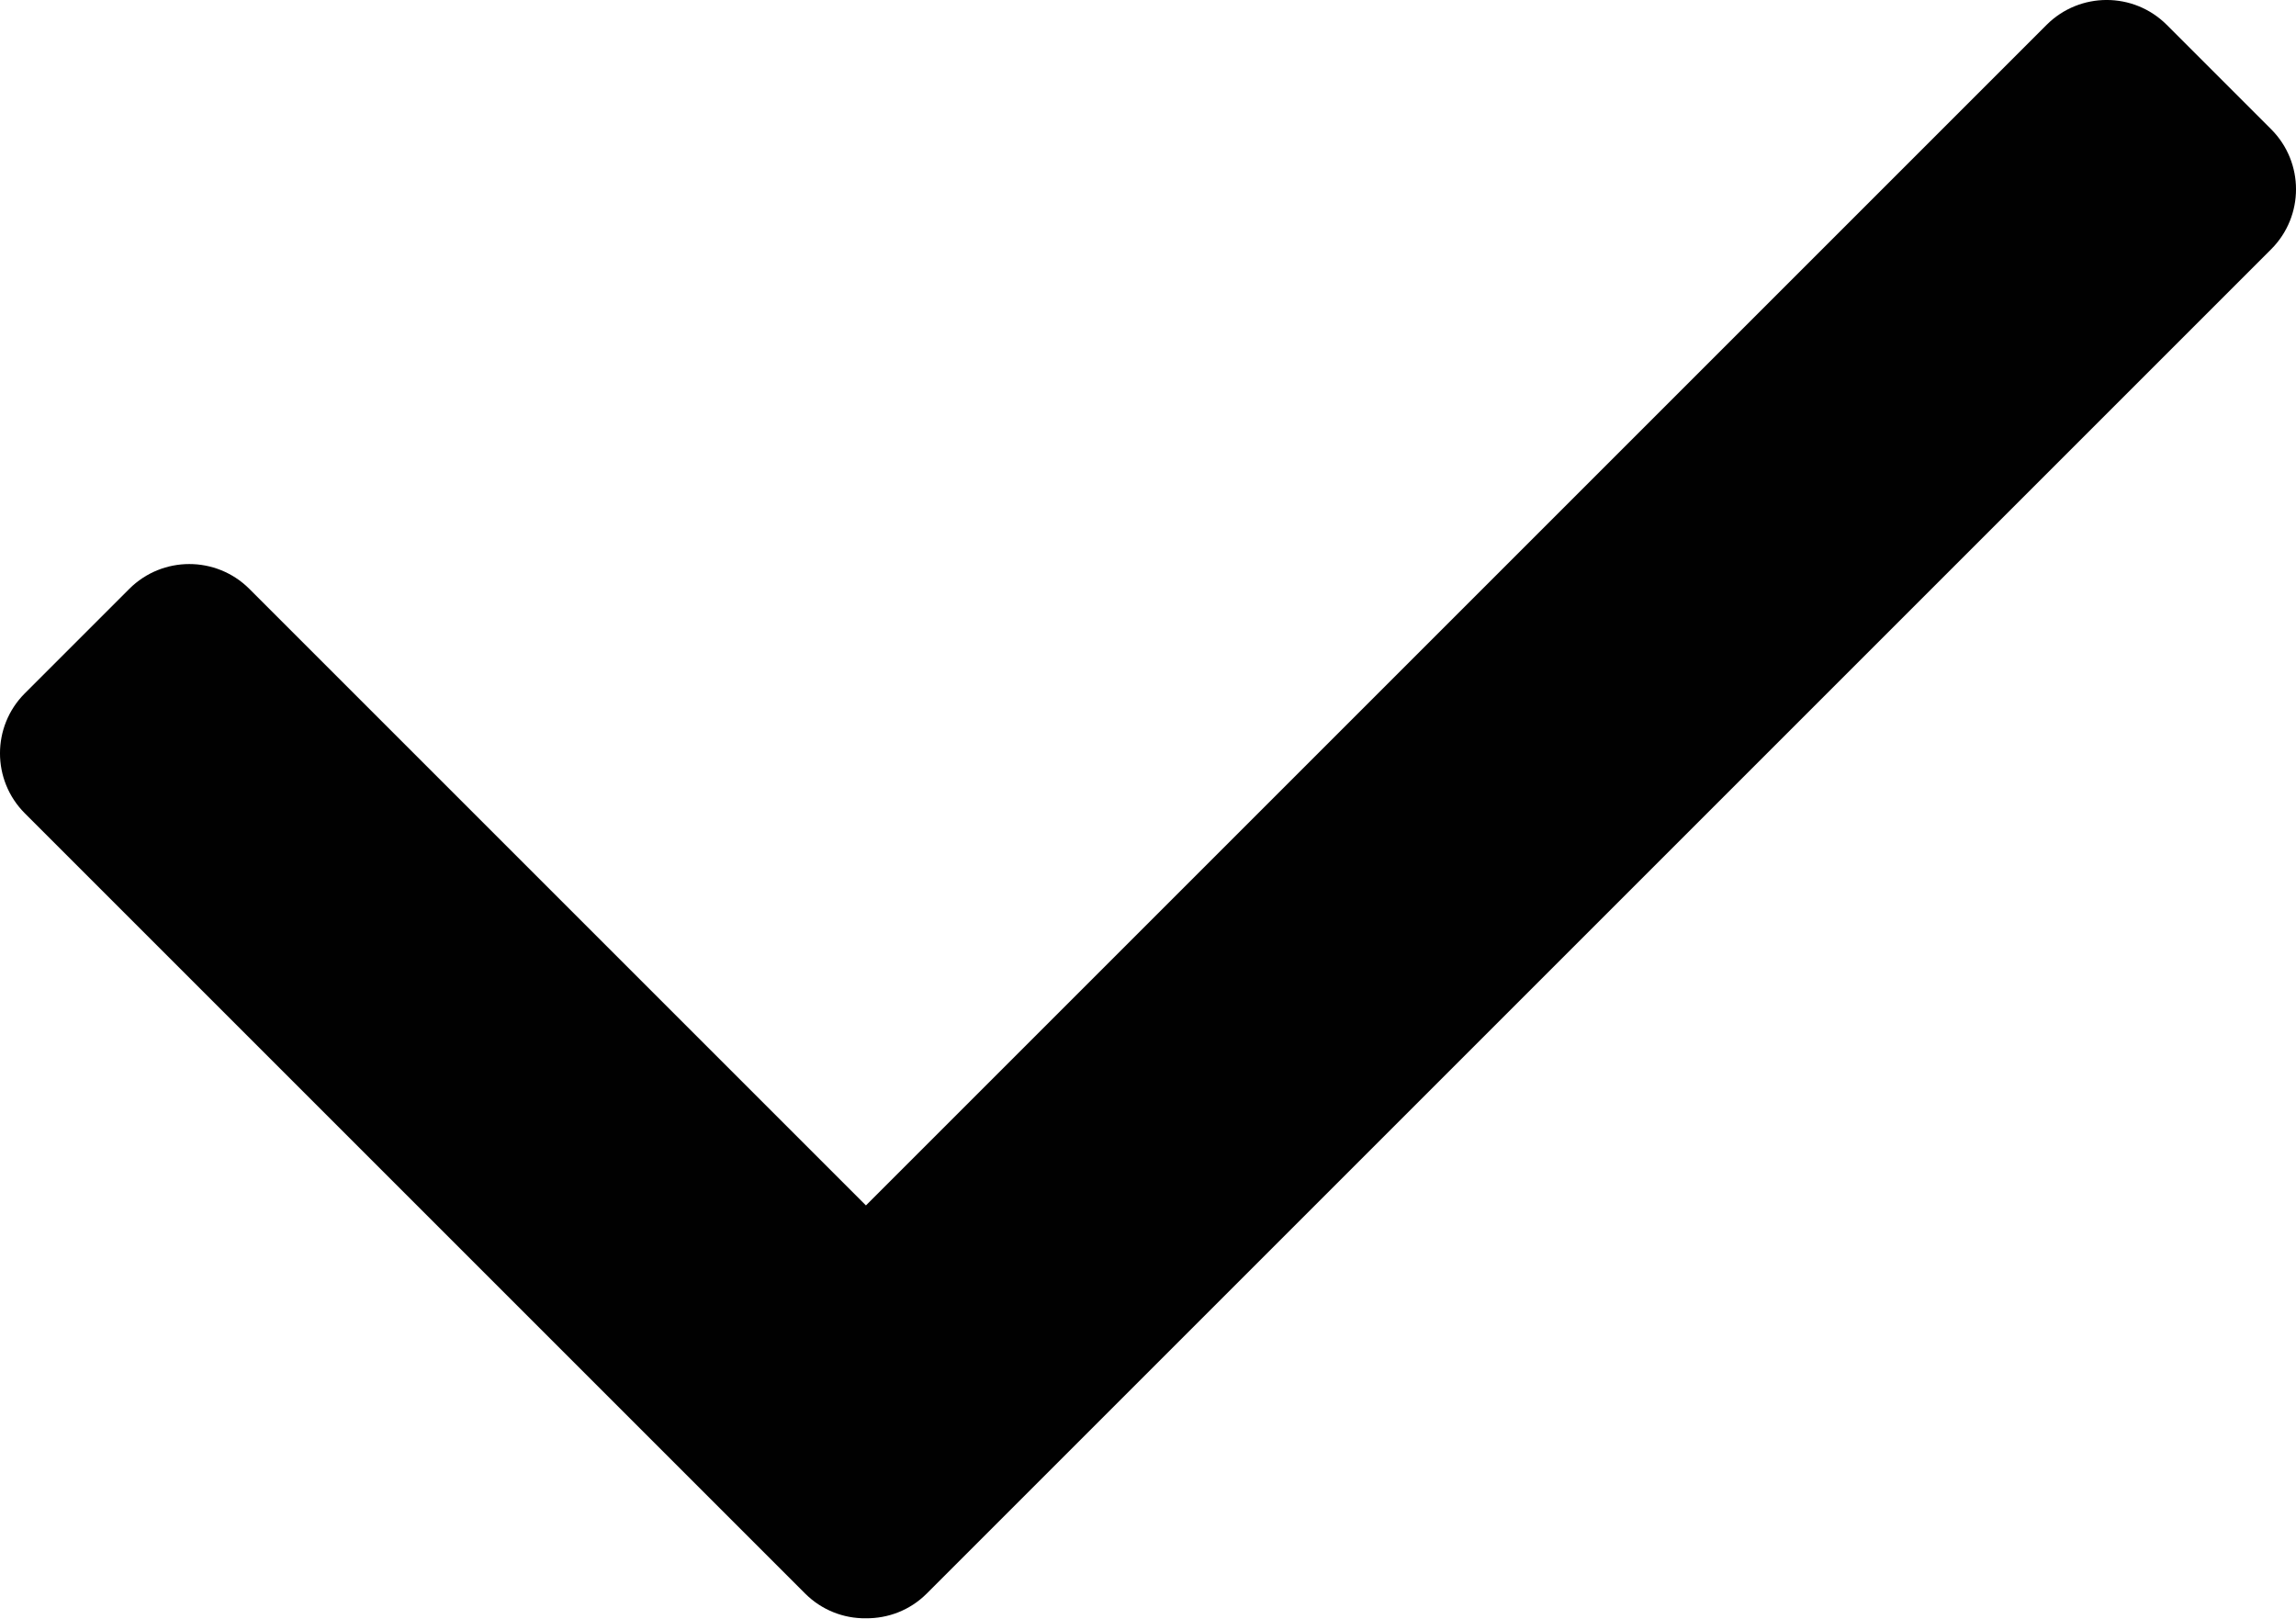
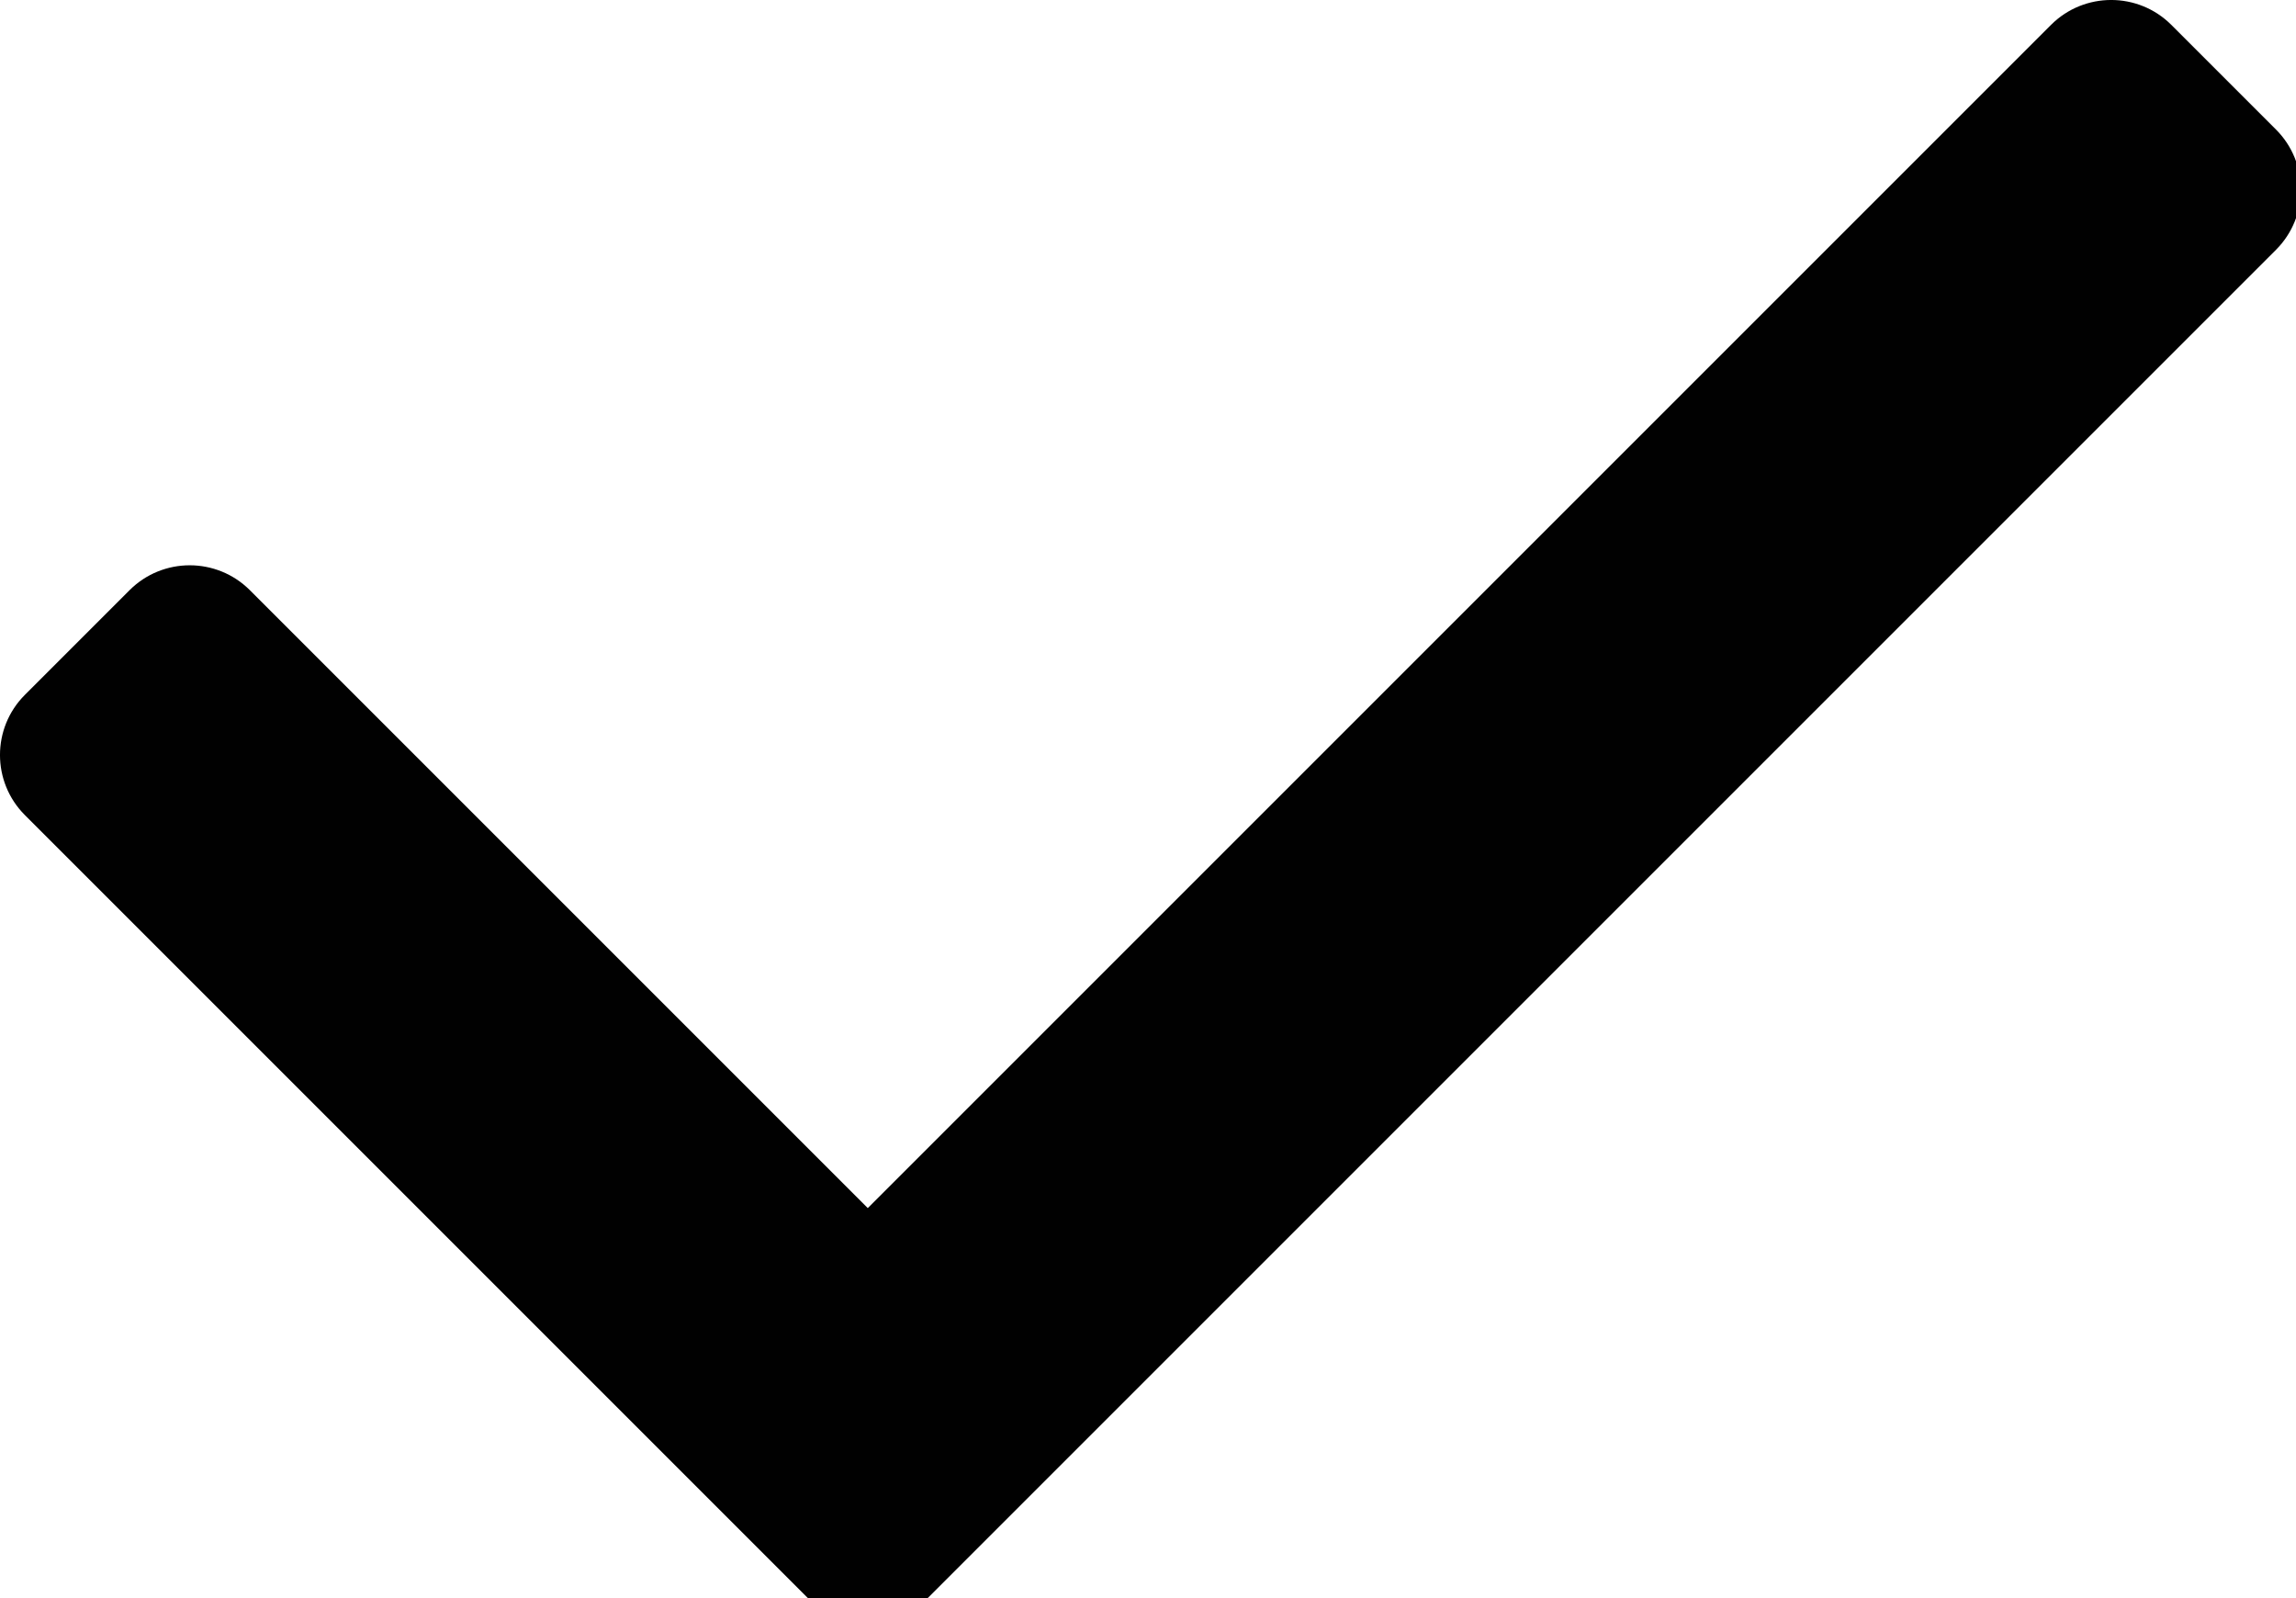
- <svg xmlns="http://www.w3.org/2000/svg" width="23.049" height="16.249">
+ <svg xmlns="http://www.w3.org/2000/svg" width="23" height="16" viewBox="0 0 23 16">
  <path fill="#010101" d="M22.801 1.299L21.75.248a.853.853 0 0 0-1.203 0L8.693 12.102 2.502 5.911a.853.853 0 0 0-1.203 0L.248 6.962a.852.852 0 0 0 0 1.202l7.837 7.837a.845.845 0 0 0 .608.246c.22.002.44-.079.608-.246l13.5-13.5a.852.852 0 0 0 0-1.202z" />
</svg>
